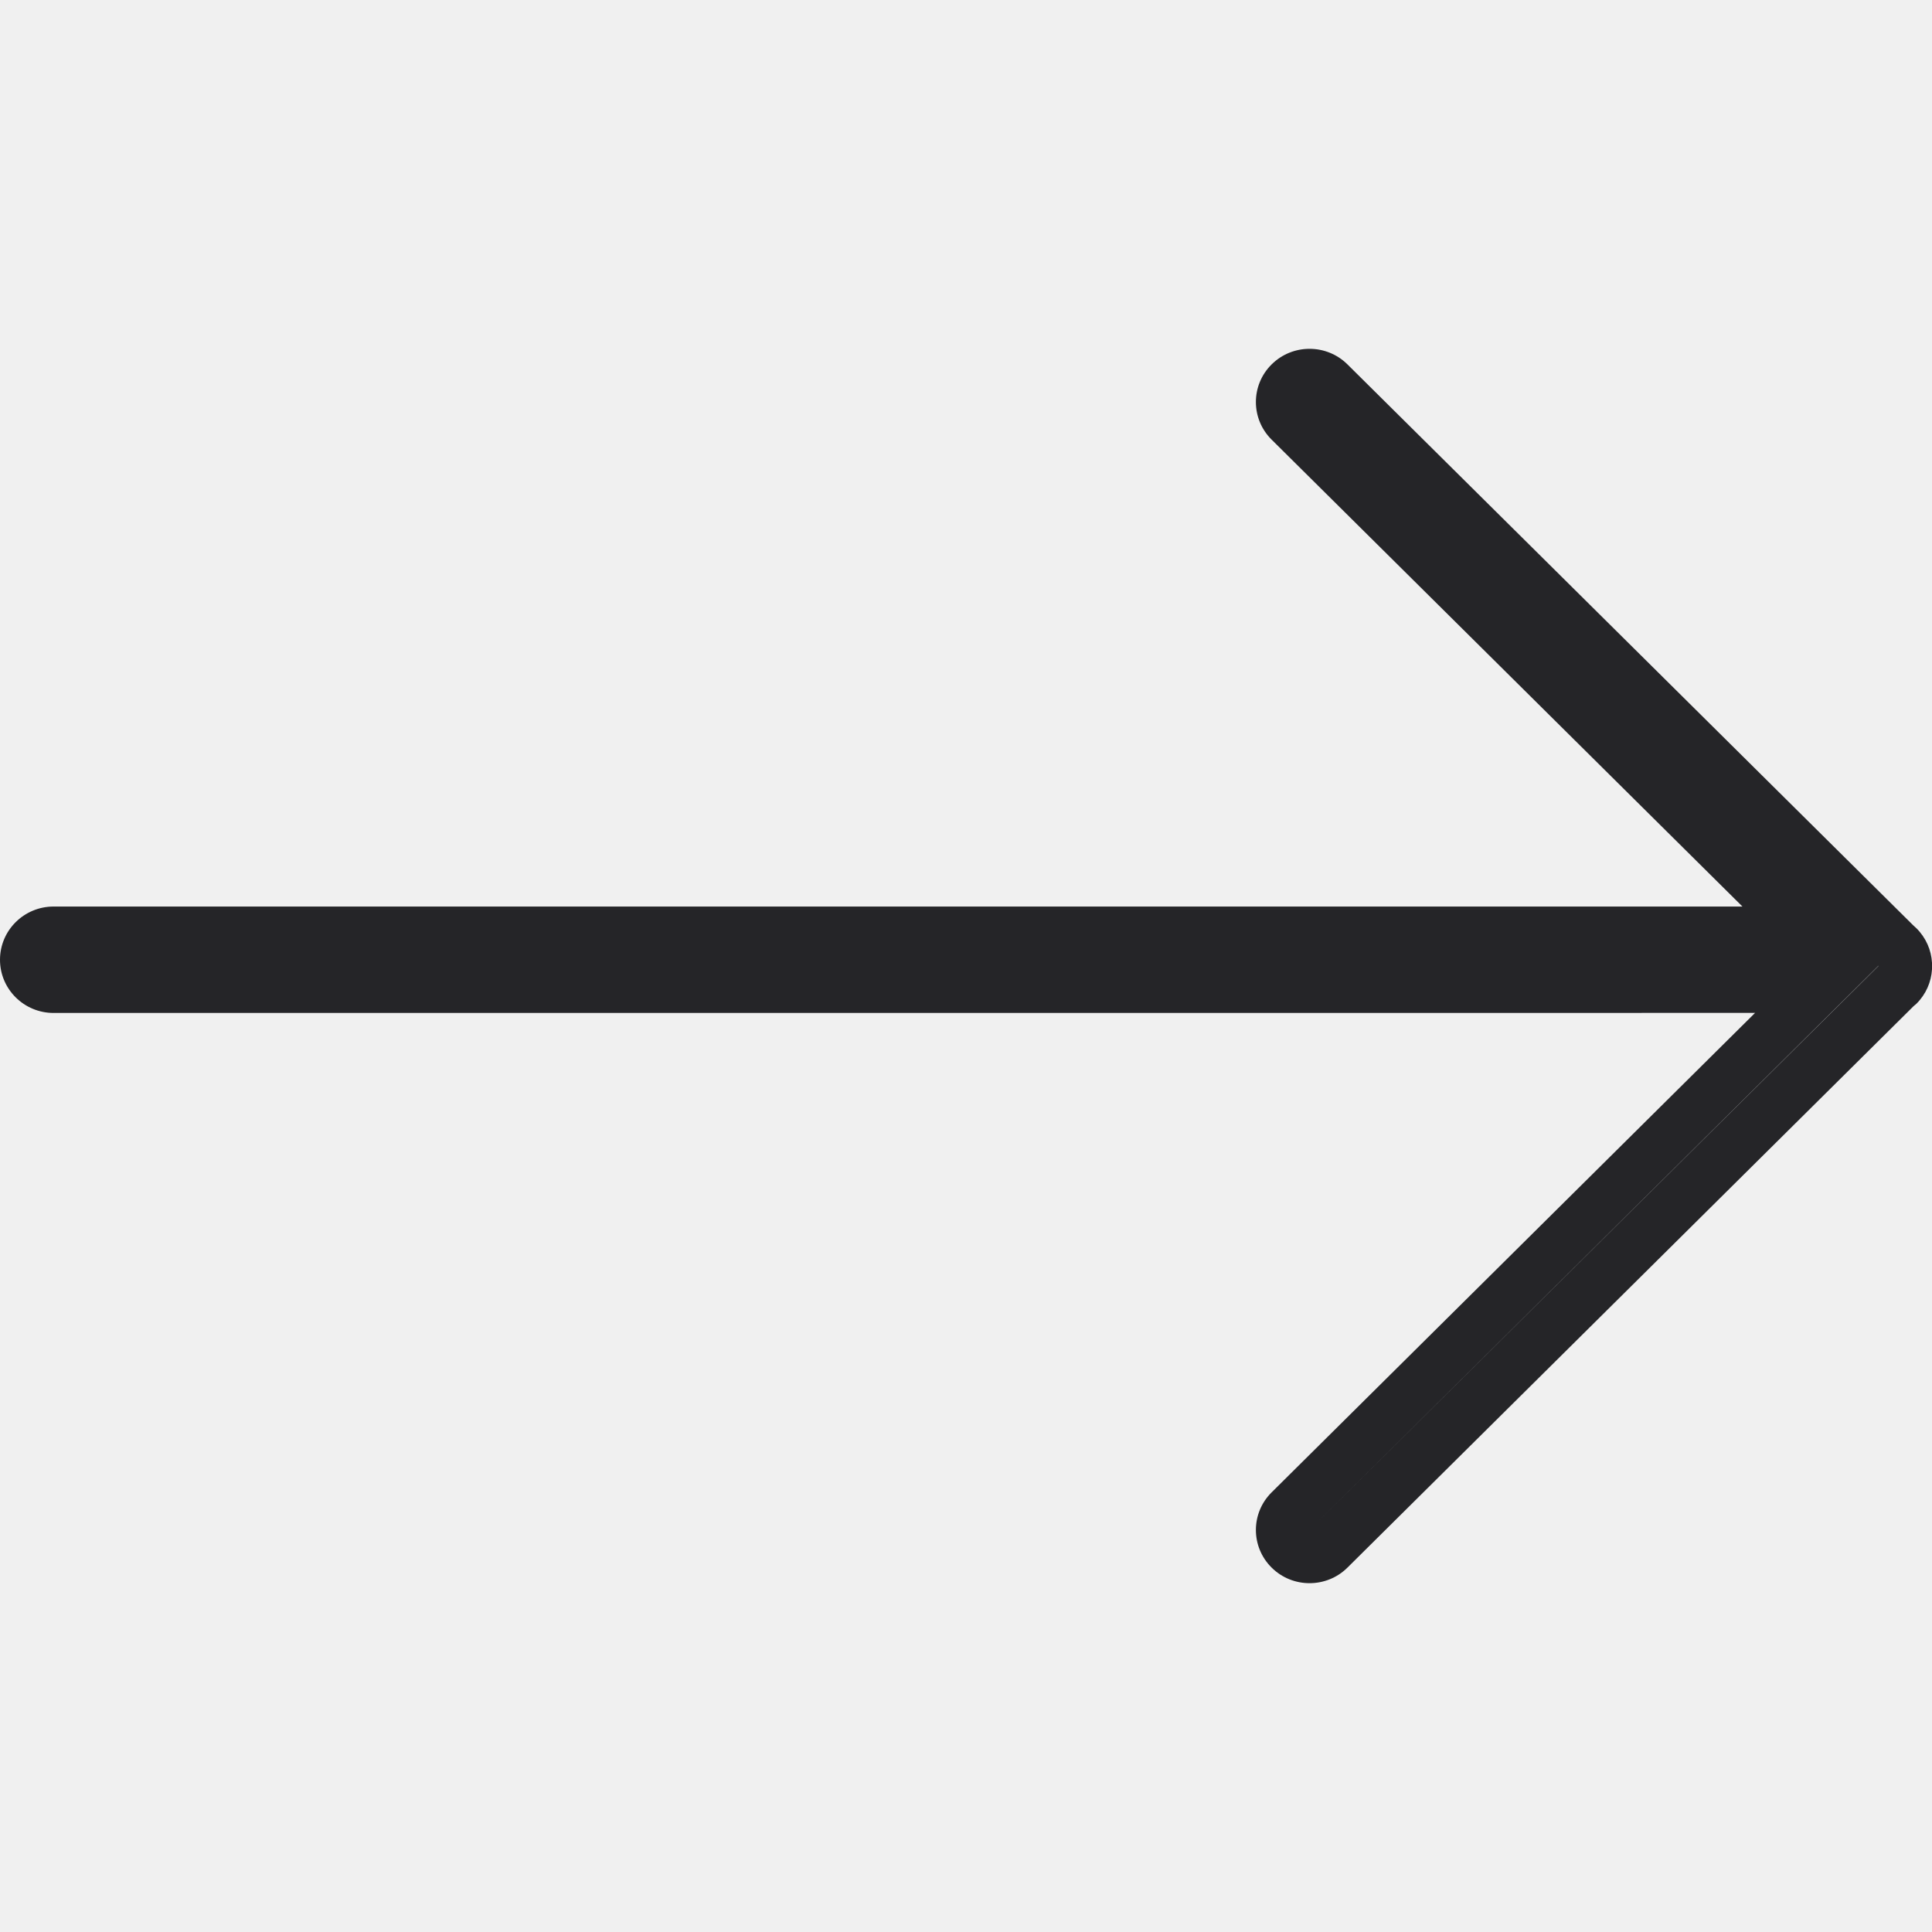
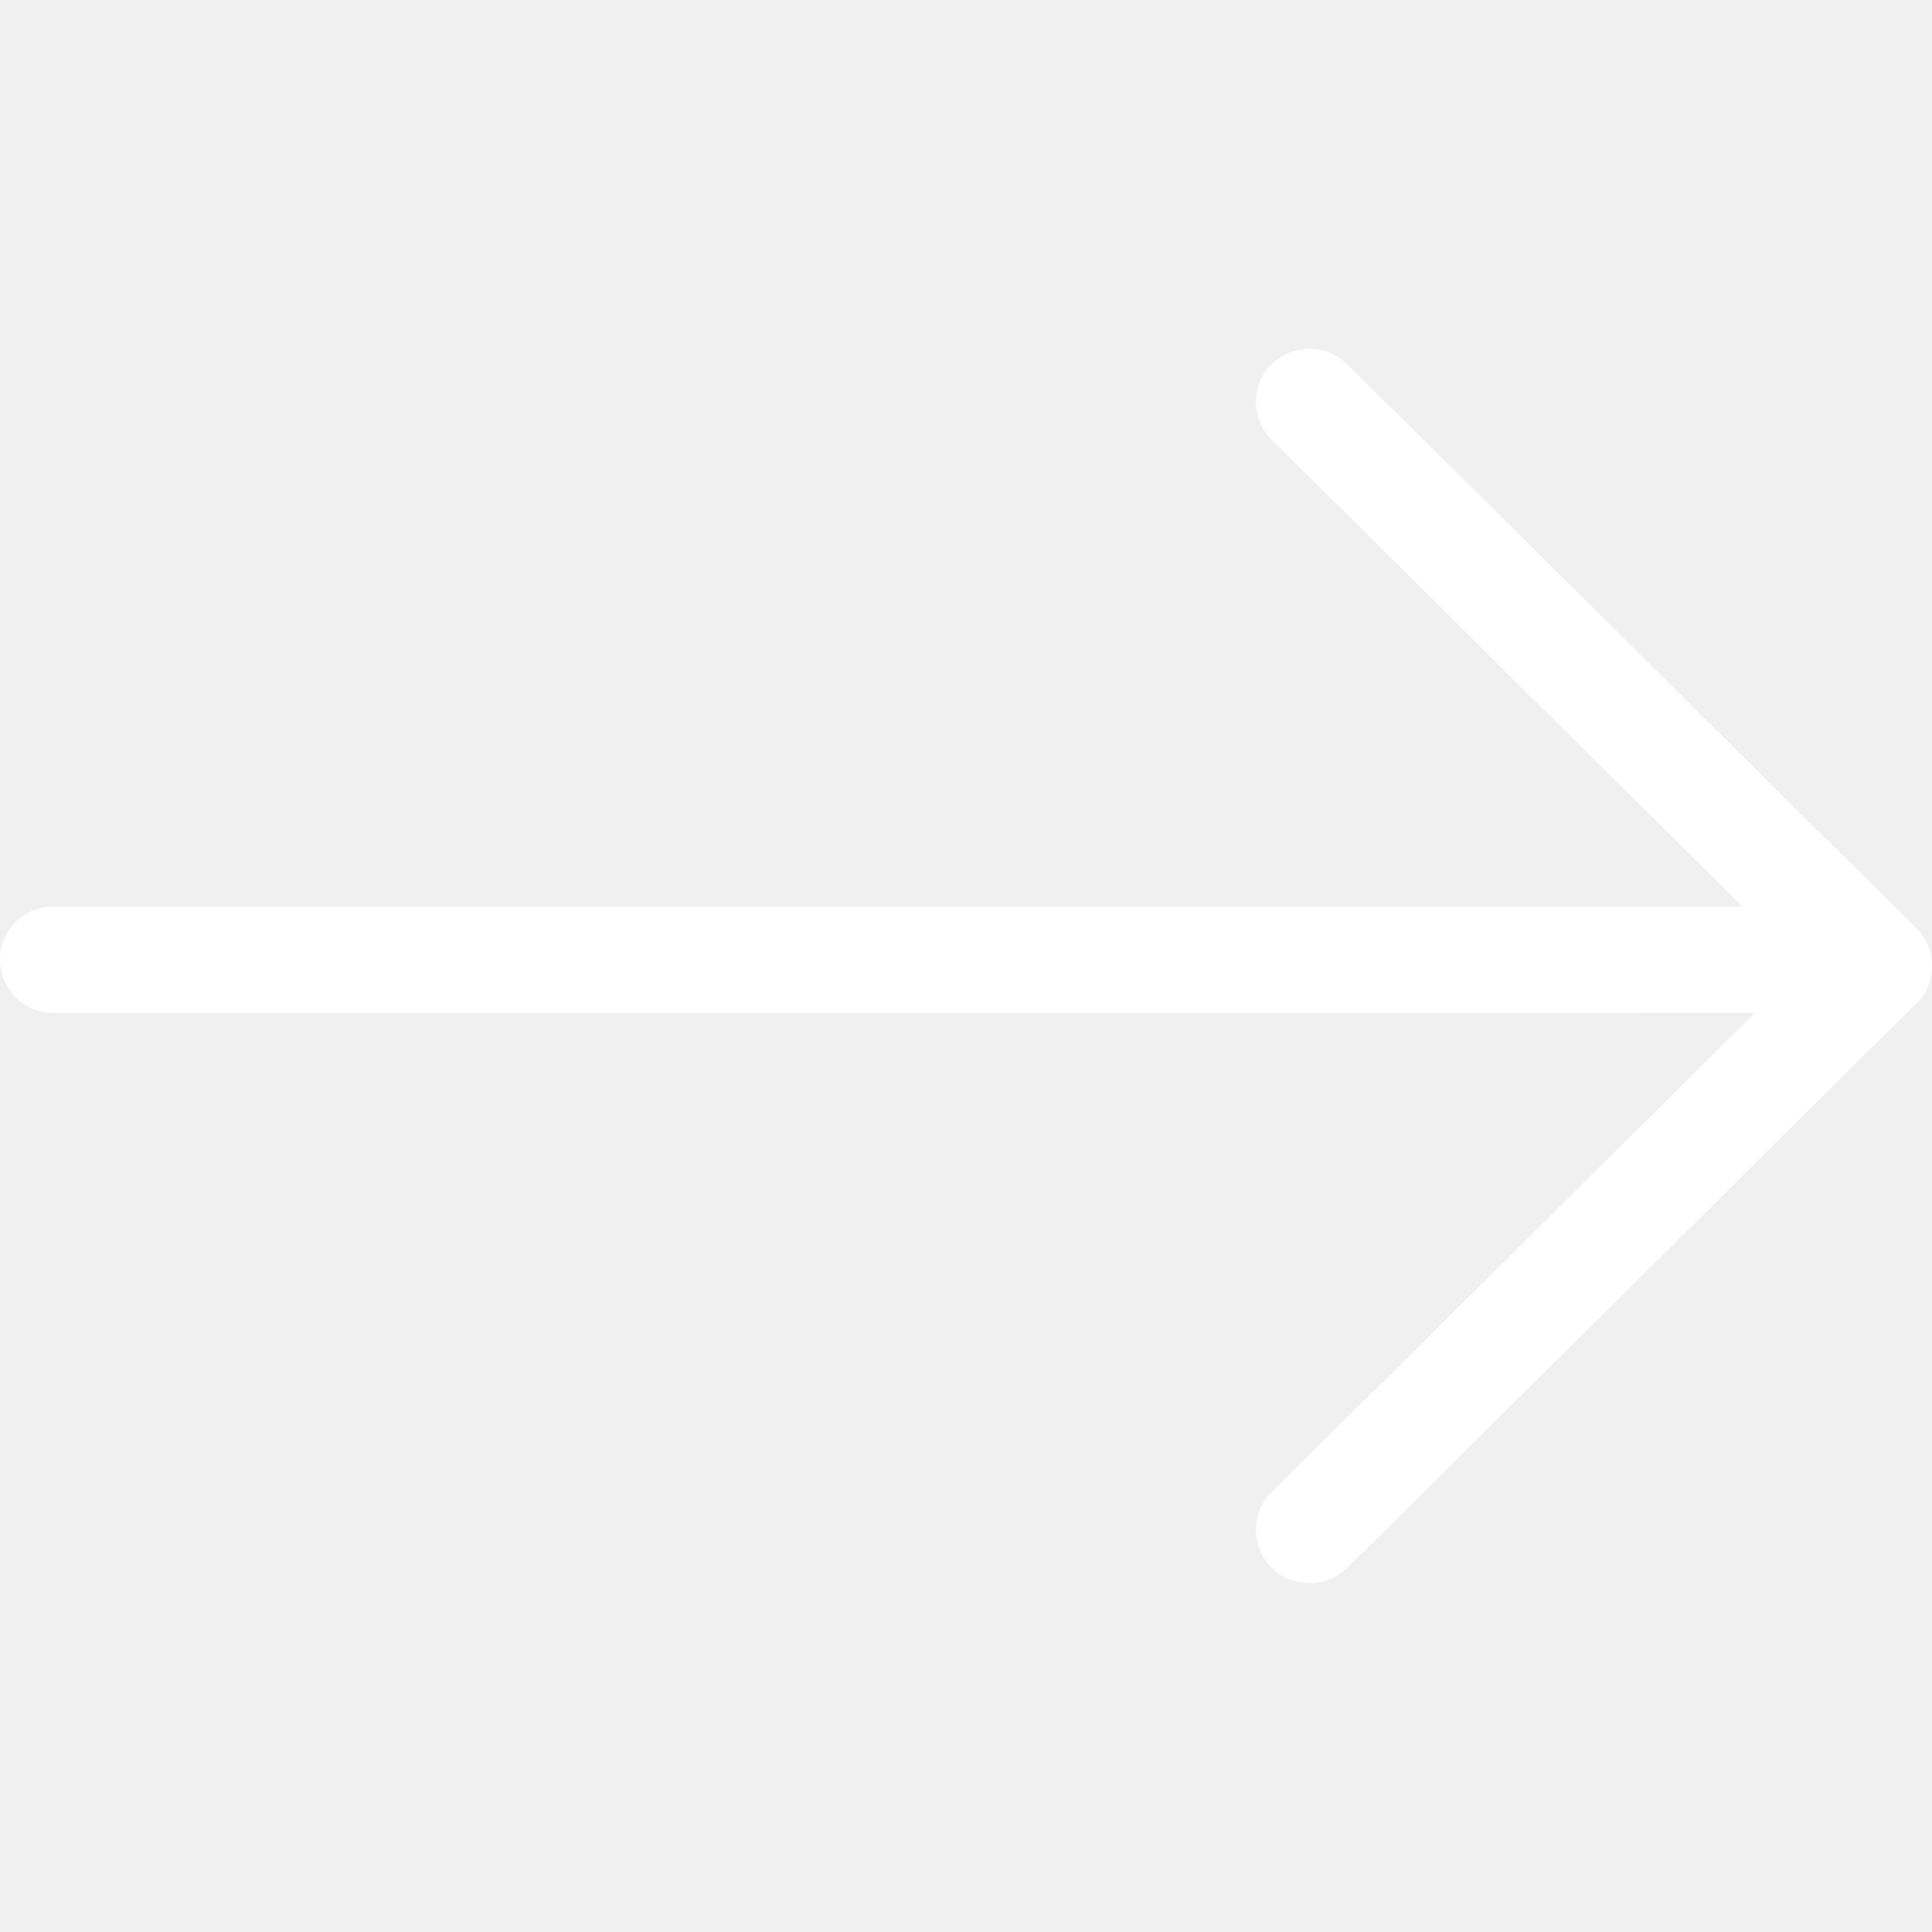
- <svg xmlns="http://www.w3.org/2000/svg" width="800px" height="800px" viewBox="0 -6.5 36 36" version="1.1">
-   <g id="icons" stroke="none" stroke-width="1" fill="none" fill-rule="evenodd">
-     <g id="ui-gambling-website-lined-icnos-casinoshunter" transform="translate(-212, -159)" fill="#252528" fill-rule="nonzero">
+ <svg xmlns="http://www.w3.org/2000/svg" width="20px" height="20px" viewBox="0 -6.5 36 36" version="1.1">
+   <g id="icons" stroke="none" stroke-width="1" fill="#fff" fill-rule="evenodd">
+     <g id="ui-gambling-website-lined-icnos-casinoshunter" transform="translate(-212, -159)" fill="#fff" fill-rule="nonzero">
      <g id="square-filled" transform="translate(50, 120)">
        <path d="M187.108,39.29 L197.65,49.742 L197.709,49.796 C197.889,49.975 197.986,50.204 198,50.438 L198,50.562 C197.986,50.796 197.889,51.025 197.709,51.204 L197.657,51.248 L187.108,61.71 C186.718,62.097 186.085,62.097 185.695,61.71 C185.304,61.323 185.304,60.695 185.695,60.308 L194.703,51.374 L162.999,51.375 C162.447,51.375 162,50.931 162,50.384 C162,49.836 162.447,49.392 162.999,49.392 L194.468,49.392 L185.695,40.692 C185.304,40.305 185.304,39.677 185.695,39.29 C186.085,38.903 186.718,38.903 187.108,39.29 Z M197.115,50.383 L186.401,61.009 L197.002,50.5 L197.002,50.496 L196.943,50.443 L196.883,50.383 L197.115,50.383 Z" id="right-arrow">

</path>
      </g>
    </g>
  </g>
</svg>
